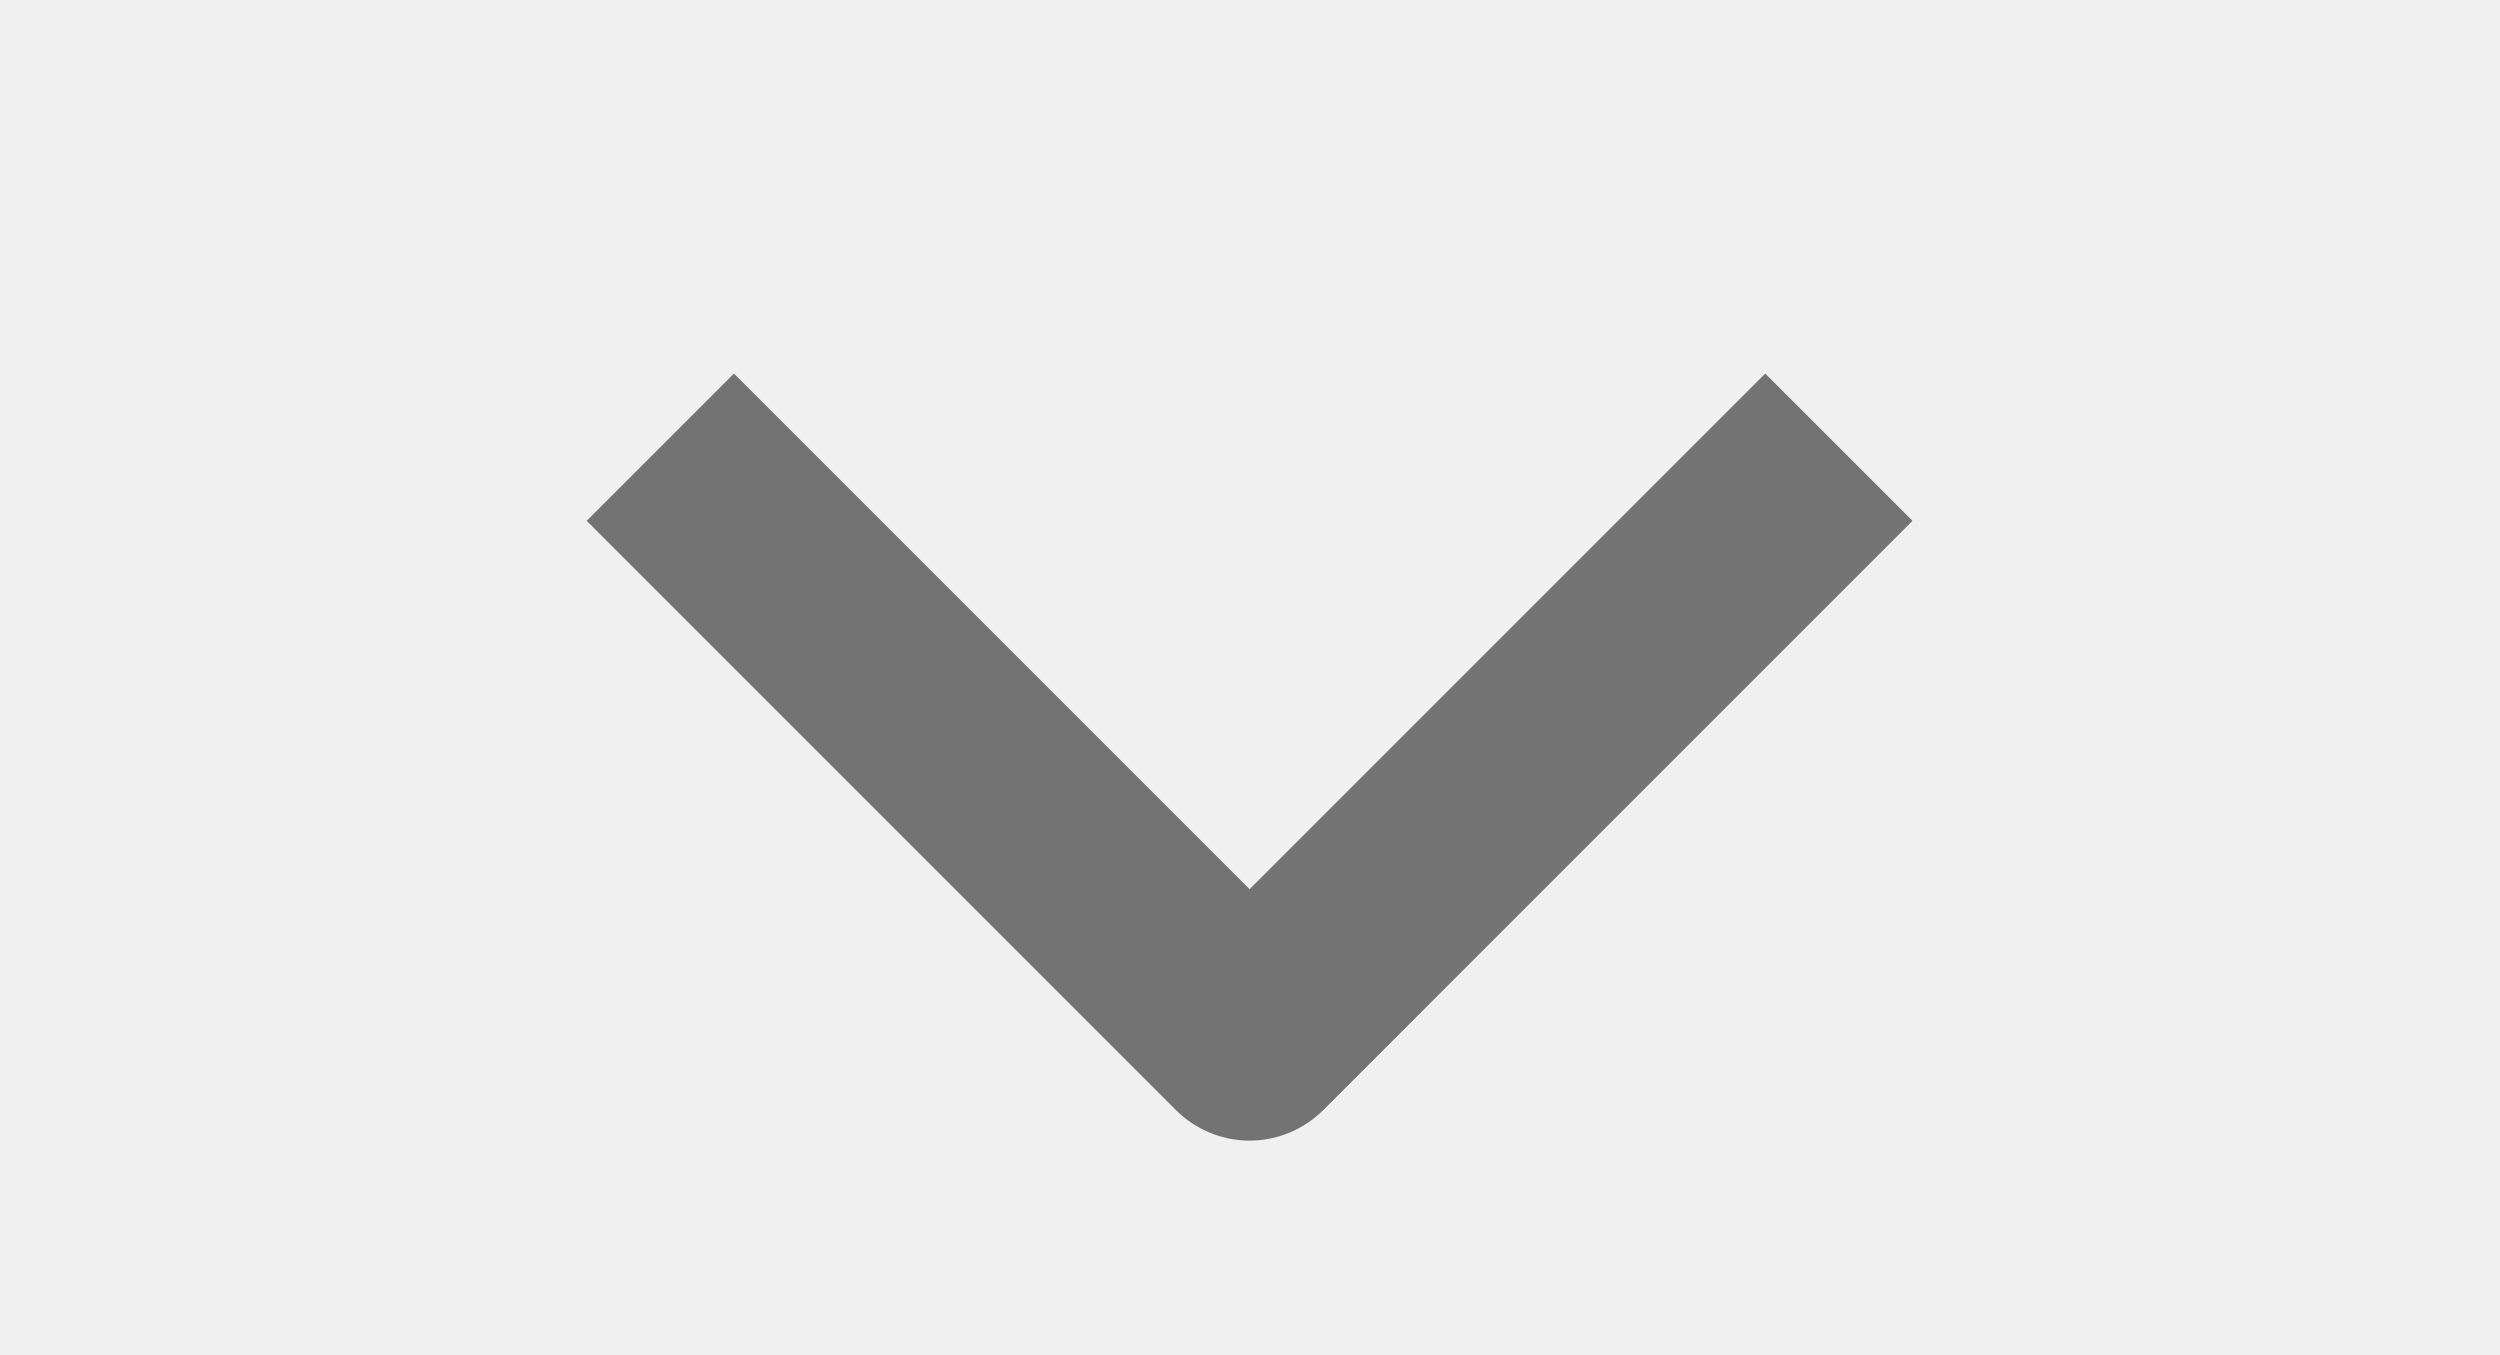
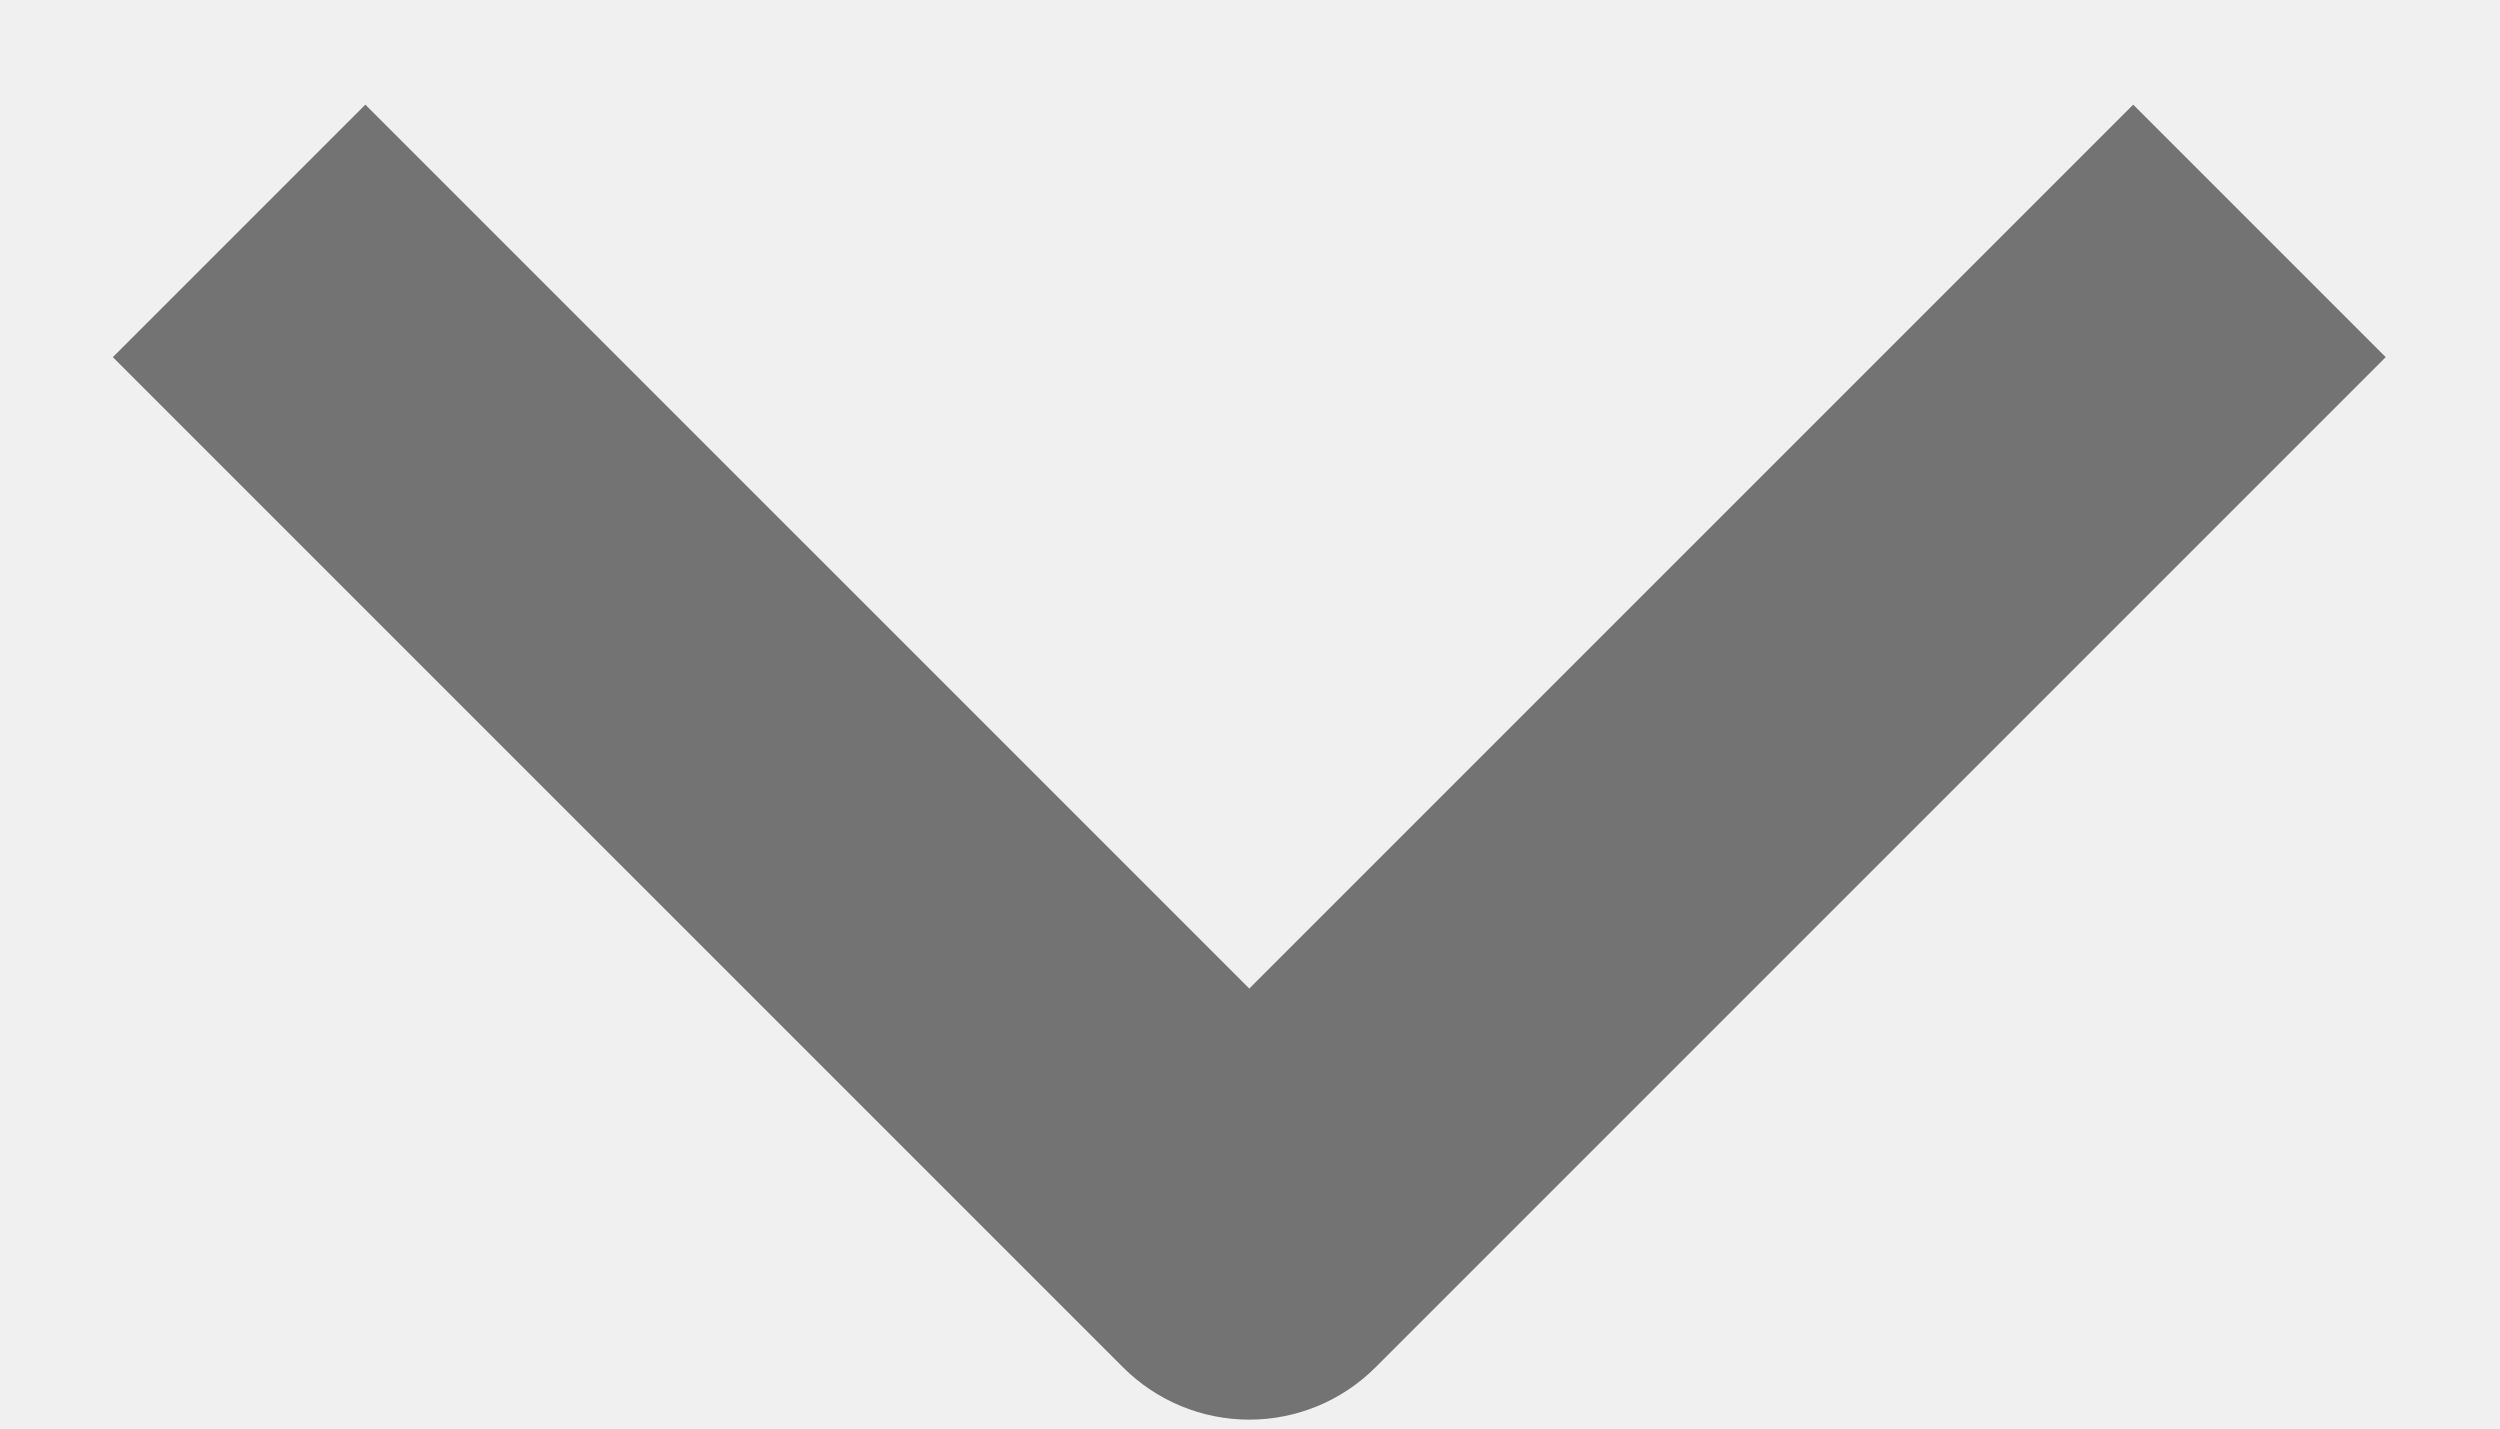
- <svg xmlns="http://www.w3.org/2000/svg" width="24" height="13" viewBox="0 0 24 13" fill="none">
-   <g clip-path="url(#clip0_4138_686)">
-     <path fill-rule="evenodd" clip-rule="evenodd" d="M11.289 10.657L5.632 5L7.046 3.586L11.996 8.536L16.946 3.586L18.36 5L12.703 10.657C12.515 10.844 12.261 10.95 11.996 10.95C11.731 10.95 11.476 10.844 11.289 10.657Z" fill="#737373" />
-   </g>
-   <defs>
-     <clipPath id="clip0_4138_686">
-       <rect width="12" height="24" fill="white" transform="matrix(0 1 -1 0 24 0.5)" />
-     </clipPath>
-   </defs>
+ <svg xmlns="http://www.w3.org/2000/svg" width="14" height="8" viewBox="0 0 14 8" fill="none">
+   <path fill-rule="evenodd" clip-rule="evenodd" d="M6.289 7.657L0.632 2L2.046 0.586L6.996 5.536L11.946 0.586L13.36 2L7.703 7.657C7.515 7.845 7.261 7.95 6.996 7.95C6.731 7.95 6.477 7.845 6.289 7.657Z" fill="#737373" />
</svg>
